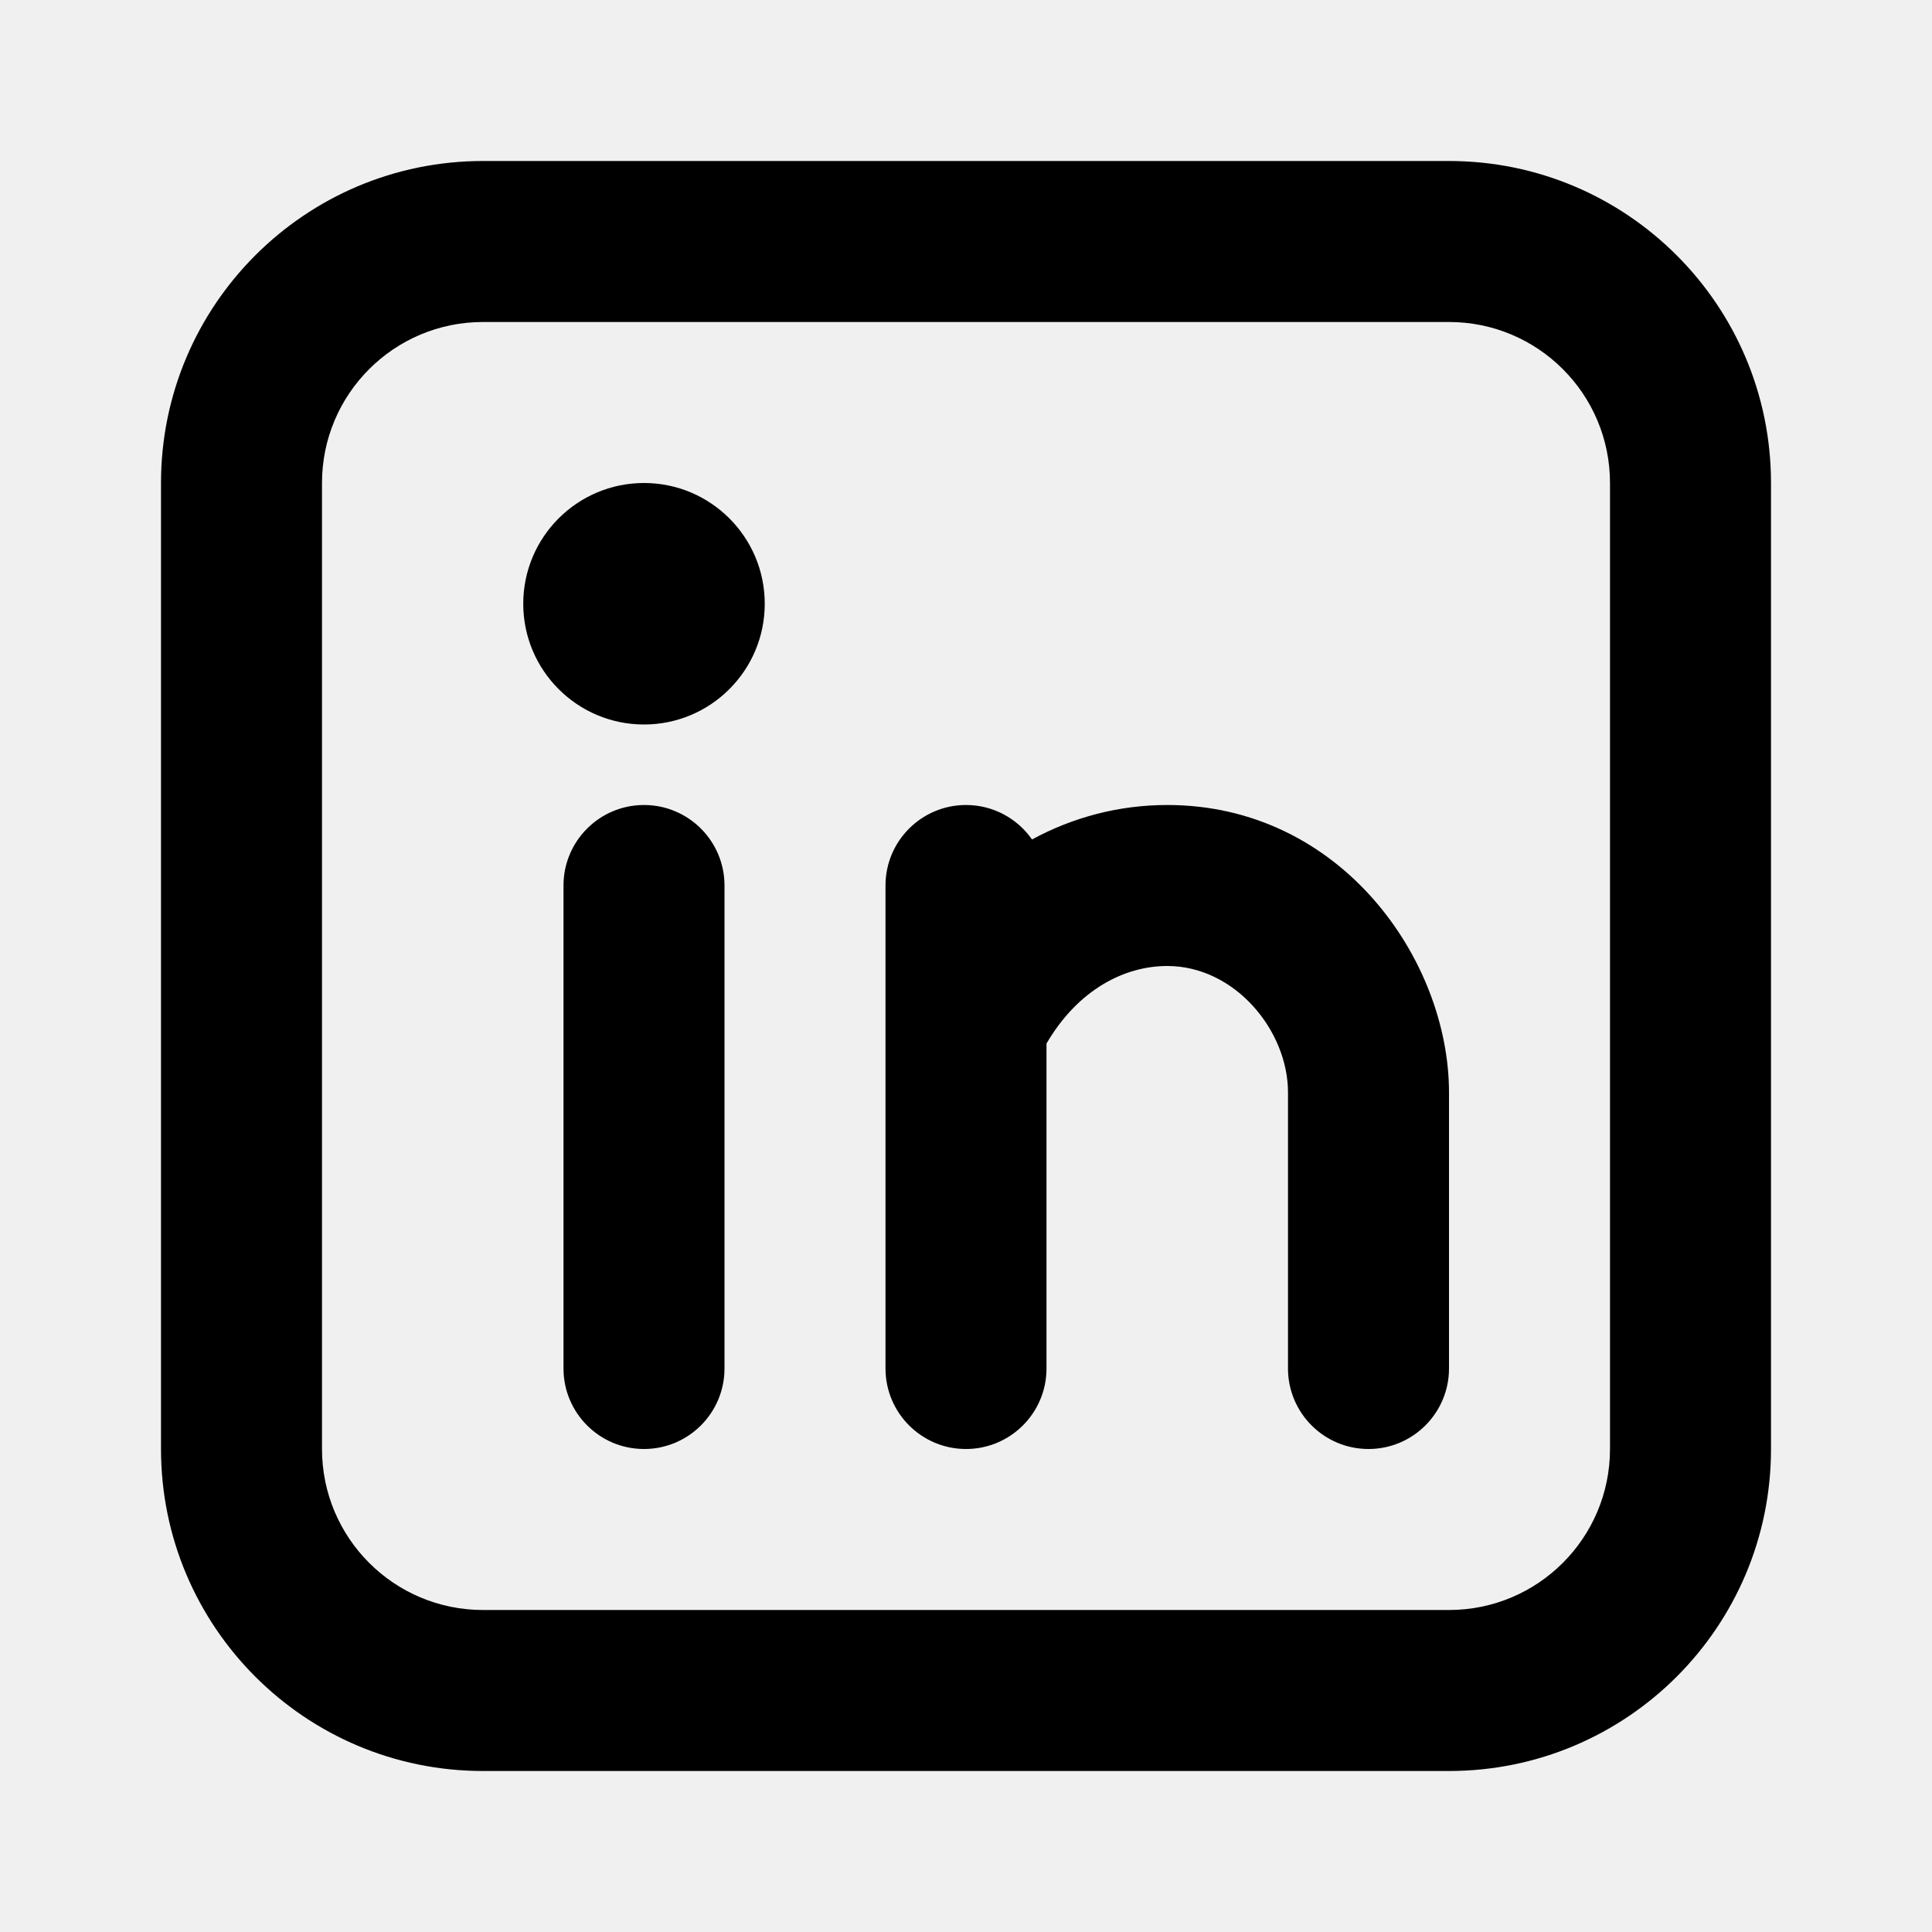
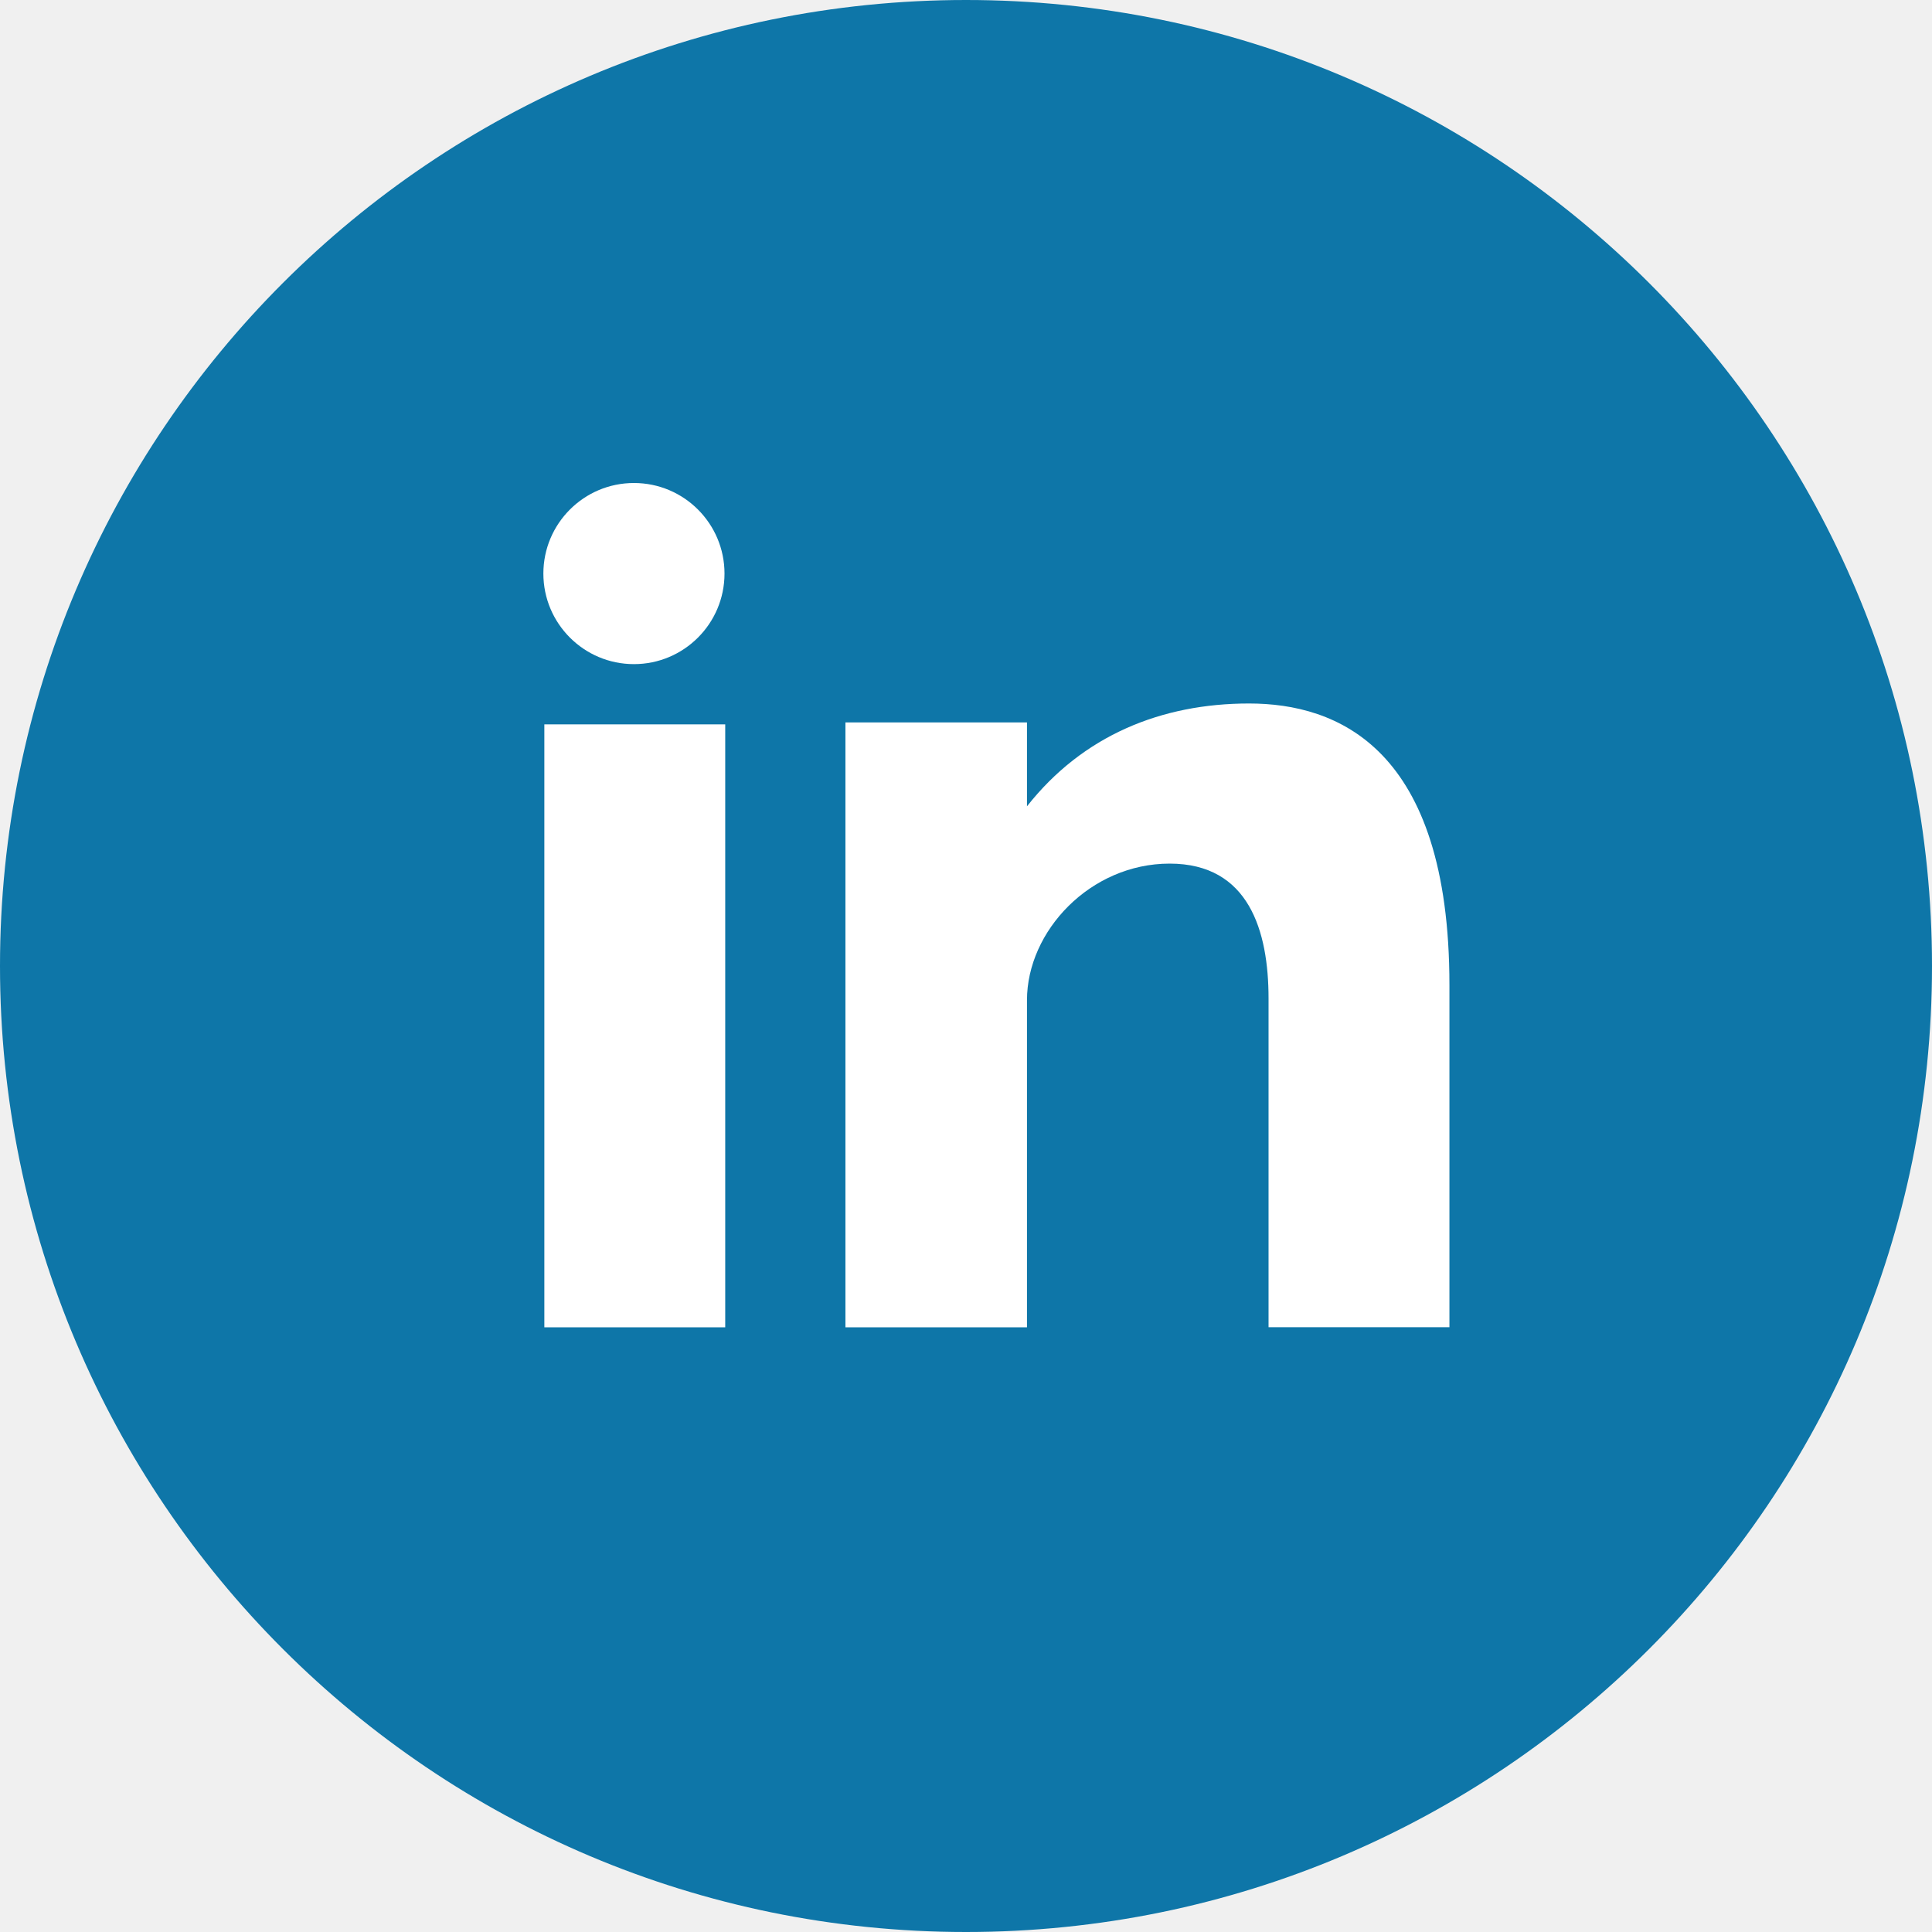
- <svg xmlns="http://www.w3.org/2000/svg" width="800px" height="800px" viewBox="0 0 24 24" fill="none">
-   <path fill-rule="evenodd" clip-rule="evenodd" d="M6 2C3.791 2 2 3.791 2 6V18C2 20.209 3.791 22 6 22H18C20.209 22 22 20.209 22 18V6C22 3.791 20.209 2 18 2H6ZM4 6C4 4.895 4.895 4 6 4H18C19.105 4 20 4.895 20 6V18C20 19.105 19.105 20 18 20H6C4.895 20 4 19.105 4 18V6ZM9 11C9 10.448 8.552 10 8 10C7.448 10 7 10.448 7 11V17C7 17.552 7.448 18 8 18C8.552 18 9 17.552 9 17V11ZM9.5 7.5C9.5 8.328 8.828 9 8 9C7.172 9 6.5 8.328 6.5 7.5C6.5 6.672 7.172 6 8 6C8.828 6 9.5 6.672 9.5 7.5ZM12 10C12.339 10 12.639 10.169 12.82 10.428C13.333 10.15 13.904 10 14.5 10C16.659 10 18 11.926 18 13.571V13.579V13.586V13.594V13.602V13.609V13.617V13.625V13.632V13.64V13.648V13.655V13.663V13.671V13.679V13.687V13.694V13.702V13.71V13.718V13.726V13.734V13.742V13.75V13.758V13.765V13.774V13.781V13.79V13.798V13.806V13.814V13.822V13.83V13.838V13.846V13.854V13.863V13.871V13.879V13.887V13.895V13.903V13.912V13.92V13.928V13.937V13.945V13.953V13.961V13.97V13.978V13.987V13.995V14.003V14.012V14.02V14.029V14.037V14.046V14.054V14.062V14.071V14.079V14.088V14.096V14.105V14.114V14.122V14.131V14.139V14.148V14.156V14.165V14.174V14.182V14.191V14.2V14.208V14.217V14.225V14.234V14.243V14.252V14.26V14.269V14.278V14.286V14.295V14.304V14.313V14.321V14.33V14.339V14.348V14.357V14.365V14.374V14.383V14.392V14.4V14.409V14.418V14.427V14.436V14.445V14.454V14.462V14.471V14.48V14.489V14.498V14.507V14.516V14.525V14.534V14.542V14.551V14.56V14.569V14.578V14.587V14.596V14.605V14.614V14.623V14.632V14.641V14.65V14.659V14.667V14.676V14.685V14.694V14.703V14.712V14.721V14.73V14.739V14.748V14.757V14.766V14.775V14.784V14.793V14.802V14.811V14.82V14.829V14.838V14.847V14.856V14.865V14.874V14.883V14.892V14.9V14.909V14.918V14.927V14.936V14.945V14.954V14.963V14.972V14.981V14.99V14.999V15.008V15.017V15.026V15.035V15.044V15.053V15.062V15.07V15.079V15.088V15.097V15.106V15.115V15.124V15.133V15.142V15.15V15.159V15.168V15.177V15.186V15.195V15.204V15.212V15.221V15.23V15.239V15.248V15.257V15.265V15.274V15.283V15.292V15.3V15.309V15.318V15.327V15.335V15.344V15.353V15.362V15.37V15.379V15.388V15.396V15.405V15.414V15.422V15.431V15.44V15.448V15.457V15.466V15.474V15.483V15.491V15.5V15.508V15.517V15.525V15.534V15.543V15.551V15.56V15.568V15.576V15.585V15.593V15.602V15.61V15.619V15.627V15.636V15.644V15.652V15.661V15.669V15.677V15.685V15.694V15.702V15.71V15.719V15.727V15.735V15.743V15.752V15.76V15.768V15.776V15.784V15.792V15.8V15.809V15.817V15.825V15.833V15.841V15.849V15.857V15.865V15.873V15.881V15.889V15.896V15.904V15.912V15.92V15.928V15.936V15.944V15.951V15.959V15.967V15.975V15.982V15.99V15.998V16.006V16.013V16.021V16.028V16.036V16.044V16.051V16.059V16.066V16.074V16.081V16.089V16.096V16.103V16.111V16.118V16.125V16.133V16.14V16.148V16.155V16.162V16.169V16.176V16.184V16.191V16.198V16.205V16.212V16.219V16.226V16.233V16.24V16.247V16.254V16.261V16.268V16.275V16.282V16.289V16.295V16.302V16.309V16.316V16.322V16.329V16.336V16.343V16.349V16.356V16.362V16.369V16.375V16.382V16.388V16.395V16.401V16.407V16.414V16.42V16.427V16.433V16.439V16.445V16.451V16.458V16.464V16.47V16.476V16.482V16.488V16.494V16.5V16.506V16.512V16.518V16.524V16.529V16.535V16.541V16.547V16.552V16.558V16.564V16.57V16.575V16.581V16.586V16.592V16.597V16.603V16.608V16.613V16.619V16.624V16.629V16.635V16.64V16.645V16.65V16.655V16.66V16.666V16.671V16.676V16.681V16.686V16.69V16.695V16.7V16.705V16.71V16.714V16.719V16.724V16.728V16.733V16.738V16.742V16.747V16.751V16.756V16.76V16.764V16.769V16.773V16.777V16.781V16.785V16.79V16.794V16.798V16.802V16.806V16.81V16.814V16.818V16.822V16.825V16.829V16.833V16.837V16.84V16.844V16.847V16.851V16.855V16.858V16.861V16.865V16.868V16.872V16.875V16.878V16.881V16.884V16.887V16.891V16.894V16.897V16.9V16.902V16.905V16.908V16.911V16.914V16.916V16.919V16.922V16.924V16.927V16.93V16.932V16.934V16.937V16.939V16.942V16.944V16.946V16.948V16.95V16.952V16.954V16.956V16.958V16.96V16.962V16.964V16.966V16.968V16.969V16.971V16.973V16.974V16.976V16.977V16.979V16.98V16.981V16.983V16.984V16.985V16.986V16.987V16.988V16.989V16.99V16.991V16.992V16.993V16.994V16.995V16.995V16.996V16.997V16.997V16.998V16.998V16.998V16.999V16.999V16.999V17V17V17V17C18 17 18 17 18 17C18 17.552 17.552 18 17 18C16.448 18 16 17.552 16 17C16 17 16 17 16 17V17V17V17V16.999V16.999V16.999V16.998V16.998V16.998V16.997V16.997V16.996V16.995V16.995V16.994V16.993V16.992V16.991V16.99V16.989V16.988V16.987V16.986V16.985V16.984V16.983V16.981V16.98V16.979V16.977V16.976V16.974V16.973V16.971V16.969V16.968V16.966V16.964V16.962V16.96V16.958V16.956V16.954V16.952V16.95V16.948V16.946V16.944V16.942V16.939V16.937V16.934V16.932V16.93V16.927V16.924V16.922V16.919V16.916V16.914V16.911V16.908V16.905V16.902V16.9V16.897V16.894V16.891V16.887V16.884V16.881V16.878V16.875V16.872V16.868V16.865V16.861V16.858V16.855V16.851V16.847V16.844V16.84V16.837V16.833V16.829V16.825V16.822V16.818V16.814V16.81V16.806V16.802V16.798V16.794V16.79V16.785V16.781V16.777V16.773V16.769V16.764V16.76V16.756V16.751V16.747V16.742V16.738V16.733V16.728V16.724V16.719V16.714V16.71V16.705V16.7V16.695V16.69V16.686V16.681V16.676V16.671V16.666V16.66V16.655V16.65V16.645V16.64V16.635V16.629V16.624V16.619V16.613V16.608V16.603V16.597V16.592V16.586V16.581V16.575V16.57V16.564V16.558V16.552V16.547V16.541V16.535V16.529V16.524V16.518V16.512V16.506V16.5V16.494V16.488V16.482V16.476V16.47V16.464V16.458V16.451V16.445V16.439V16.433V16.427V16.42V16.414V16.407V16.401V16.395V16.388V16.382V16.375V16.369V16.362V16.356V16.349V16.343V16.336V16.329V16.322V16.316V16.309V16.302V16.295V16.289V16.282V16.275V16.268V16.261V16.254V16.247V16.24V16.233V16.226V16.219V16.212V16.205V16.198V16.191V16.184V16.176V16.169V16.162V16.155V16.148V16.14V16.133V16.125V16.118V16.111V16.103V16.096V16.089V16.081V16.074V16.066V16.059V16.051V16.044V16.036V16.028V16.021V16.013V16.006V15.998V15.99V15.982V15.975V15.967V15.959V15.951V15.944V15.936V15.928V15.92V15.912V15.904V15.896V15.889V15.881V15.873V15.865V15.857V15.849V15.841V15.833V15.825V15.817V15.809V15.8V15.792V15.784V15.776V15.768V15.76V15.752V15.743V15.735V15.727V15.719V15.71V15.702V15.694V15.685V15.677V15.669V15.661V15.652V15.644V15.636V15.627V15.619V15.61V15.602V15.593V15.585V15.576V15.568V15.56V15.551V15.543V15.534V15.525V15.517V15.508V15.5V15.491V15.483V15.474V15.466V15.457V15.448V15.44V15.431V15.422V15.414V15.405V15.396V15.388V15.379V15.37V15.362V15.353V15.344V15.335V15.327V15.318V15.309V15.3V15.292V15.283V15.274V15.265V15.257V15.248V15.239V15.23V15.221V15.212V15.204V15.195V15.186V15.177V15.168V15.159V15.15V15.142V15.133V15.124V15.115V15.106V15.097V15.088V15.079V15.07V15.062V15.053V15.044V15.035V15.026V15.017V15.008V14.999V14.99V14.981V14.972V14.963V14.954V14.945V14.936V14.927V14.918V14.909V14.9V14.892V14.883V14.874V14.865V14.856V14.847V14.838V14.829V14.82V14.811V14.802V14.793V14.784V14.775V14.766V14.757V14.748V14.739V14.73V14.721V14.712V14.703V14.694V14.685V14.676V14.667V14.659V14.65V14.641V14.632V14.623V14.614V14.605V14.596V14.587V14.578V14.569V14.56V14.551V14.542V14.534V14.525V14.516V14.507V14.498V14.489V14.48V14.471V14.462V14.454V14.445V14.436V14.427V14.418V14.409V14.4V14.392V14.383V14.374V14.365V14.357V14.348V14.339V14.33V14.321V14.313V14.304V14.295V14.286V14.278V14.269V14.26V14.252V14.243V14.234V14.225V14.217V14.208V14.2V14.191V14.182V14.174V14.165V14.156V14.148V14.139V14.131V14.122V14.114V14.105V14.096V14.088V14.079V14.071V14.062V14.054V14.046V14.037V14.029V14.02V14.012V14.003V13.995V13.987V13.978V13.97V13.961V13.953V13.945V13.937V13.928V13.92V13.912V13.903V13.895V13.887V13.879V13.871V13.863V13.854V13.846V13.838V13.83V13.822V13.814V13.806V13.798V13.79V13.781V13.774V13.765V13.758V13.75V13.742V13.734V13.726V13.718V13.71V13.702V13.694V13.687V13.679V13.671V13.663V13.655V13.648V13.64V13.632V13.625V13.617V13.609V13.602V13.594V13.586V13.579V13.571C16 12.803 15.341 12 14.5 12C13.976 12 13.397 12.285 13 12.963V12.966V12.976V12.986V12.997V13.007V13.017V13.028V13.038V13.049V13.059V13.069V13.08V13.091V13.101V13.111V13.122V13.133V13.143V13.154V13.164V13.175V13.185V13.196V13.207V13.217V13.228V13.239V13.25V13.26V13.271V13.282V13.293V13.303V13.314V13.325V13.336V13.346V13.357V13.368V13.379V13.39V13.401V13.412V13.422V13.433V13.444V13.455V13.466V13.477V13.488V13.499V13.51V13.521V13.532V13.543V13.554V13.565V13.576V13.587V13.598V13.609V13.62V13.631V13.642V13.653V13.665V13.676V13.687V13.698V13.709V13.72V13.731V13.742V13.754V13.765V13.776V13.787V13.798V13.809V13.821V13.832V13.843V13.854V13.865V13.877V13.888V13.899V13.91V13.921V13.933V13.944V13.955V13.966V13.977V13.989V14V14.011V14.023V14.034V14.045V14.056V14.068V14.079V14.09V14.101V14.113V14.124V14.135V14.146V14.158V14.169V14.18V14.191V14.203V14.214V14.225V14.236V14.248V14.259V14.27V14.281V14.293V14.304V14.315V14.326V14.338V14.349V14.36V14.371V14.383V14.394V14.405V14.416V14.428V14.439V14.45V14.461V14.472V14.483V14.495V14.506V14.517V14.528V14.54V14.551V14.562V14.573V14.584V14.595V14.606V14.618V14.629V14.64V14.651V14.662V14.673V14.684V14.695V14.706V14.717V14.729V14.74V14.751V14.762V14.773V14.784V14.795V14.806V14.817V14.828V14.839V14.85V14.861V14.872V14.883V14.894V14.905V14.915V14.926V14.937V14.948V14.959V14.97V14.981V14.992V15.002V15.013V15.024V15.035V15.046V15.056V15.067V15.078V15.088V15.099V15.11V15.12V15.131V15.142V15.152V15.163V15.174V15.184V15.195V15.206V15.216V15.227V15.237V15.248V15.258V15.269V15.279V15.29V15.3V15.31V15.321V15.331V15.341V15.352V15.362V15.373V15.383V15.393V15.403V15.414V15.424V15.434V15.444V15.454V15.464V15.475V15.485V15.495V15.505V15.515V15.525V15.535V15.545V15.555V15.565V15.575V15.585V15.595V15.605V15.614V15.624V15.634V15.644V15.654V15.663V15.673V15.683V15.693V15.702V15.712V15.721V15.731V15.741V15.75V15.76V15.769V15.779V15.788V15.797V15.807V15.816V15.826V15.835V15.844V15.853V15.863V15.872V15.881V15.89V15.899V15.909V15.918V15.927V15.936V15.945V15.954V15.963V15.972V15.981V15.989V15.998V16.007V16.016V16.025V16.033V16.042V16.051V16.059V16.068V16.077V16.085V16.094V16.102V16.111V16.119V16.128V16.136V16.144V16.153V16.161V16.169V16.178V16.186V16.194V16.202V16.21V16.218V16.226V16.234V16.242V16.25V16.258V16.266V16.274V16.282V16.29V16.297V16.305V16.313V16.32V16.328V16.336V16.343V16.351V16.358V16.366V16.373V16.38V16.388V16.395V16.402V16.41V16.417V16.424V16.431V16.438V16.445V16.452V16.459V16.466V16.473V16.48V16.487V16.494V16.5V16.507V16.514V16.52V16.527V16.534V16.54V16.547V16.553V16.559V16.566V16.572V16.578V16.585V16.591V16.597V16.603V16.609V16.615V16.621V16.627V16.633V16.639V16.645V16.651V16.657V16.662V16.668V16.674V16.679V16.685V16.69V16.696V16.701V16.706V16.712V16.717V16.722V16.727V16.733V16.738V16.743V16.748V16.753V16.758V16.763V16.768V16.772V16.777V16.782V16.787V16.791V16.796V16.8V16.805V16.809V16.814V16.818V16.822V16.826V16.831V16.835V16.839V16.843V16.847V16.851V16.855V16.859V16.863V16.866V16.87V16.874V16.877V16.881V16.884V16.888V16.891V16.895V16.898V16.901V16.905V16.908V16.911V16.914V16.917V16.92V16.923V16.926V16.929V16.931V16.934V16.937V16.939V16.942V16.944V16.947V16.949V16.952V16.954V16.956V16.958V16.96V16.962V16.965V16.966V16.968V16.97V16.972V16.974V16.976V16.977V16.979V16.98V16.982V16.983V16.985V16.986V16.987V16.988V16.989V16.991V16.991V16.992V16.993V16.994V16.995V16.996V16.996V16.997V16.998V16.998V16.998V16.999V16.999V17V17V17V17V17C13 17.552 12.552 18 12 18C11.448 18 11 17.552 11 17V17V17V17V17V16.999V16.999V16.998V16.998V16.998V16.997V16.996V16.996V16.995V16.994V16.993V16.992V16.991V16.991V16.989V16.988V16.987V16.986V16.985V16.983V16.982V16.98V16.979V16.977V16.976V16.974V16.972V16.97V16.968V16.966V16.965V16.962V16.96V16.958V16.956V16.954V16.952V16.949V16.947V16.944V16.942V16.939V16.937V16.934V16.931V16.929V16.926V16.923V16.92V16.917V16.914V16.911V16.908V16.905V16.901V16.898V16.895V16.891V16.888V16.884V16.881V16.877V16.874V16.87V16.866V16.863V16.859V16.855V16.851V16.847V16.843V16.839V16.835V16.831V16.826V16.822V16.818V16.814V16.809V16.805V16.8V16.796V16.791V16.787V16.782V16.777V16.772V16.768V16.763V16.758V16.753V16.748V16.743V16.738V16.733V16.727V16.722V16.717V16.712V16.706V16.701V16.696V16.69V16.685V16.679V16.674V16.668V16.662V16.657V16.651V16.645V16.639V16.633V16.627V16.621V16.615V16.609V16.603V16.597V16.591V16.585V16.578V16.572V16.566V16.559V16.553V16.547V16.54V16.534V16.527V16.52V16.514V16.507V16.5V16.494V16.487V16.48V16.473V16.466V16.459V16.452V16.445V16.438V16.431V16.424V16.417V16.41V16.402V16.395V16.388V16.38V16.373V16.366V16.358V16.351V16.343V16.336V16.328V16.32V16.313V16.305V16.297V16.29V16.282V16.274V16.266V16.258V16.25V16.242V16.234V16.226V16.218V16.21V16.202V16.194V16.186V16.178V16.169V16.161V16.153V16.144V16.136V16.128V16.119V16.111V16.102V16.094V16.085V16.077V16.068V16.059V16.051V16.042V16.033V16.025V16.016V16.007V15.998V15.989V15.981V15.972V15.963V15.954V15.945V15.936V15.927V15.918V15.909V15.899V15.89V15.881V15.872V15.863V15.853V15.844V15.835V15.826V15.816V15.807V15.797V15.788V15.779V15.769V15.76V15.75V15.741V15.731V15.721V15.712V15.702V15.693V15.683V15.673V15.663V15.654V15.644V15.634V15.624V15.614V15.605V15.595V15.585V15.575V15.565V15.555V15.545V15.535V15.525V15.515V15.505V15.495V15.485V15.475V15.464V15.454V15.444V15.434V15.424V15.414V15.403V15.393V15.383V15.373V15.362V15.352V15.341V15.331V15.321V15.31V15.3V15.29V15.279V15.269V15.258V15.248V15.237V15.227V15.216V15.206V15.195V15.184V15.174V15.163V15.152V15.142V15.131V15.12V15.11V15.099V15.088V15.078V15.067V15.056V15.046V15.035V15.024V15.013V15.002V14.992V14.981V14.97V14.959V14.948V14.937V14.926V14.915V14.905V14.894V14.883V14.872V14.861V14.85V14.839V14.828V14.817V14.806V14.795V14.784V14.773V14.762V14.751V14.74V14.729V14.717V14.706V14.695V14.684V14.673V14.662V14.651V14.64V14.629V14.618V14.606V14.595V14.584V14.573V14.562V14.551V14.54V14.528V14.517V14.506V14.495V14.483V14.472V14.461V14.45V14.439V14.428V14.416V14.405V14.394V14.383V14.371V14.36V14.349V14.338V14.326V14.315V14.304V14.293V14.281V14.27V14.259V14.248V14.236V14.225V14.214V14.203V14.191V14.18V14.169V14.158V14.146V14.135V14.124V14.113V14.101V14.09V14.079V14.068V14.056V14.045V14.034V14.023V14.011V14V13.989V13.977V13.966V13.955V13.944V13.933V13.921V13.91V13.899V13.888V13.877V13.865V13.854V13.843V13.832V13.821V13.809V13.798V13.787V13.776V13.765V13.754V13.742V13.731V13.72V13.709V13.698V13.687V13.676V13.665V13.653V13.642V13.631V13.62V13.609V13.598V13.587V13.576V13.565V13.554V13.543V13.532V13.521V13.51V13.499V13.488V13.477V13.466V13.455V13.444V13.433V13.422V13.412V13.401V13.39V13.379V13.368V13.357V13.346V13.336V13.325V13.314V13.303V13.293V13.282V13.271V13.26V13.25V13.239V13.228V13.217V13.207V13.196V13.185V13.175V13.164V13.154V13.143V13.133V13.122V13.111V13.101V13.091V13.08V13.069V13.059V13.049V13.038V13.028V13.017V13.007V12.997V12.986V12.976V12.966V12.956V12.945V12.935V12.925V12.915V12.904V12.894V12.884V12.874V12.864V12.854V12.844V12.834V12.823V12.813V12.803V12.793V12.783V12.774V12.764V12.754V12.744V12.734V12.724V12.714V12.71V12.706V12.703V12.698V12.695V12.691V12.687V12.683V12.679V12.675V12.671V12.667V12.663V12.659V12.655V12.65V12.646V12.642V12.638V12.634V12.63V12.626V12.622V12.618V12.614V12.61V12.605V12.601V12.597V12.593V12.589V12.585V12.581V12.576V12.572V12.568V12.564V12.56V12.555V12.551V12.547V12.543V12.539V12.534V12.53V12.526V12.521V12.517V12.513V12.509V12.505V12.5V12.496V12.492V12.487V12.483V12.479V12.474V12.47V12.466V12.461V12.457V12.453V12.448V12.444V12.44V12.435V12.431V12.427V12.422V12.418V12.414V12.409V12.405V12.4V12.396V12.392V12.387V12.383V12.378V12.374V12.37V12.365V12.361V12.356V12.352V12.348V12.343V12.339V12.334V12.33V12.325V12.321V12.316V12.312V12.307V12.303V12.299V12.294V12.29V12.285V12.281V12.276V12.272V12.267V12.263V12.258V12.254V12.249V12.245V12.24V12.236V12.231V12.227V12.223V12.218V12.213V12.209V12.204V12.2V12.195V12.191V12.187V12.182V12.178V12.173V12.168V12.164V12.159V12.155V12.15V12.146V12.142V12.137V12.133V12.128V12.123V12.119V12.114V12.11V12.105V12.101V12.096V12.092V12.087V12.083V12.078V12.074V12.069V12.065V12.06V12.056V12.052V12.047V12.043V12.038V12.034V12.029V12.024V12.02V12.015V12.011V12.007V12.002V11.998V11.993V11.989V11.984V11.98V11.975V11.971V11.966V11.962V11.957V11.953V11.948V11.944V11.94V11.935V11.931V11.926V11.922V11.917V11.913V11.909V11.904V11.9V11.895V11.891V11.886V11.882V11.878V11.873V11.869V11.864V11.86V11.856V11.851V11.847V11.843V11.838V11.834V11.829V11.825V11.821V11.816V11.812V11.808V11.803V11.799V11.795V11.79V11.786V11.782V11.777V11.773V11.769V11.765V11.76V11.756V11.752V11.748V11.743V11.739V11.735V11.73V11.726V11.722V11.718V11.714V11.709V11.705V11.701V11.697V11.693V11.688V11.684V11.68V11.676V11.672V11.668V11.663V11.659V11.655V11.651V11.647V11.643V11.639V11.635V11.63V11.626V11.622V11.618V11.614V11.61V11.606V11.602V11.598V11.594V11.59V11.586V11.582V11.578V11.574V11.57V11.566V11.562V11.558V11.554V11.55V11.546V11.542V11.539V11.535V11.531V11.527V11.523V11.519V11.515V11.511V11.508V11.504V11.5V11.496V11.492V11.489V11.485V11.481V11.477V11.473V11.47V11.466V11.462V11.459V11.455V11.451V11.448V11.444V11.44V11.437V11.433V11.429V11.426V11.422V11.418V11.415V11.411V11.408V11.404V11.401V11.397V11.394V11.39V11.387V11.383V11.38V11.376V11.373V11.369V11.366V11.363V11.359V11.356V11.352V11.349V11.346V11.342V11.339V11.336V11.332V11.329V11.326V11.322V11.319V11.316V11.313V11.309V11.306V11.303V11.3V11.297V11.294V11.29V11.287V11.284V11.281V11.278V11.275V11.272V11.269V11.266V11.263V11.26V11.257V11.254V11.251V11.248V11.245V11.242V11.239V11.236V11.233V11.23V11.228V11.225V11.222V11.219V11.216V11.214V11.211V11.208V11.205V11.203V11.2V11.197V11.194V11.192V11.189V11.187V11.184V11.181V11.179V11.176V11.174V11.171V11.169V11.166V11.164V11.161V11.159V11.156V11.154V11.152V11.149V11.147V11.144V11.142V11.14V11.137V11.135V11.133V11.131V11.128V11.126V11.124V11.122V11.12V11.117V11.115V11.113V11.111V11.109V11.107V11.105V11.103V11.101V11.099V11.097V11.095V11.093V11.091V11.089V11.087V11.085V11.084V11.082V11.08V11.078V11.076V11.075V11.073V11.071V11.069V11.068V11.066V11.064V11.063V11.061V11.06V11.058V11.056V11.055V11.053V11.052V11.05V11.049V11.048V11.046V11.045V11.043V11.042V11.041V11.039V11.038V11.037V11.036V11.034V11.033V11.032V11.031V11.03V11.029V11.027V11.026V11.025V11.024V11.023V11.022V11.021V11.02V11.019V11.018V11.018V11.017V11.016V11.015V11.014V11.013V11.013V11.012V11.011V11.011V11.01V11.009V11.008V11.008V11.007V11.007V11.006V11.006V11.005V11.005V11.004V11.004V11.003V11.003V11.003V11.002V11.002V11.002V11.001V11.001V11.001V11.001V11.001V11V11V11V11V11V11C11 10.448 11.448 10 12 10Z" fill="#000000" />
+ <svg xmlns="http://www.w3.org/2000/svg" height="800px" width="800px" version="1.1" id="Layer_1" viewBox="0 0 291.319 291.319" xml:space="preserve">
+   <g>
+     <path style="fill:#0E76A8;" d="M145.659,0c80.45,0,145.66,65.219,145.66,145.66s-65.21,145.659-145.66,145.659S0,226.1,0,145.66   S65.21,0,145.659,0z" />
+     <path style="fill:#FFFFFF;" d="M82.079,200.136h27.275v-90.91H82.079V200.136z M188.338,106.077   c-13.237,0-25.081,4.834-33.483,15.504v-12.654H127.48v91.21h27.375v-49.324c0-10.424,9.55-20.593,21.512-20.593   s14.912,10.169,14.912,20.338v49.57h27.275v-51.6C218.553,112.686,201.584,106.077,188.338,106.077z M95.589,100.141   c7.538,0,13.656-6.118,13.656-13.656S103.127,72.83,95.589,72.83s-13.656,6.118-13.656,13.656S88.051,100.141,95.589,100.141z" />
+   </g>
</svg>
